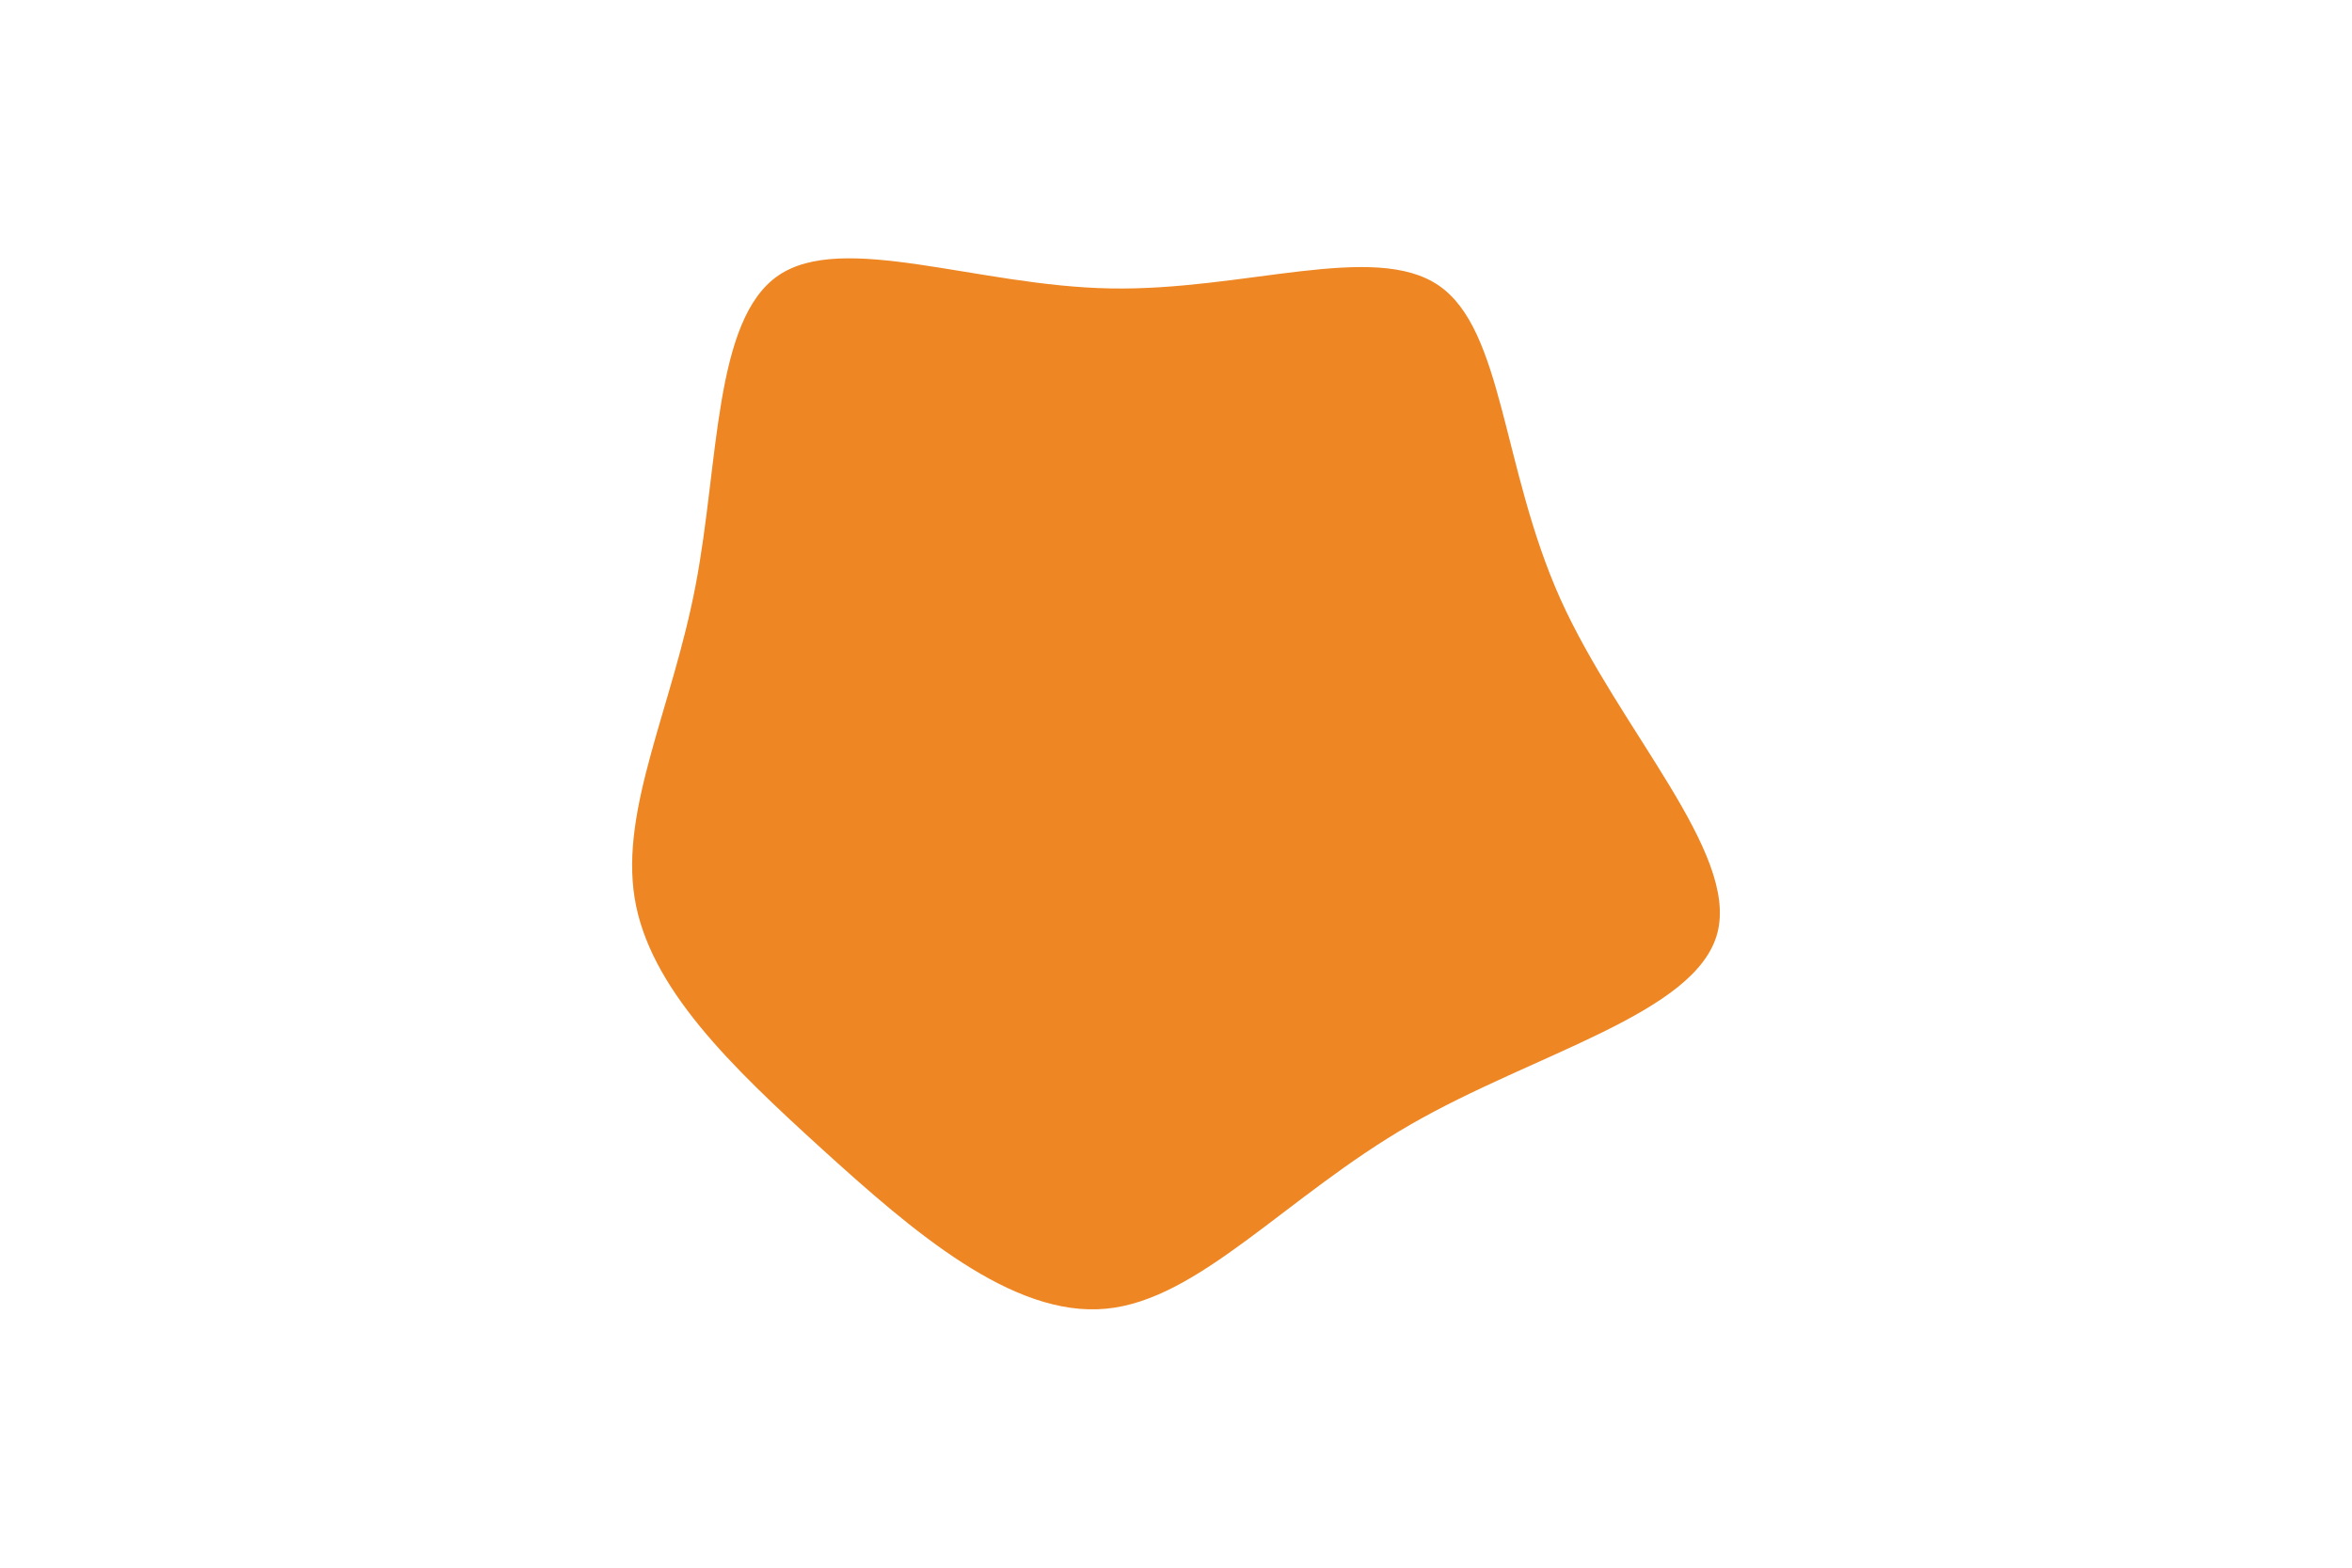
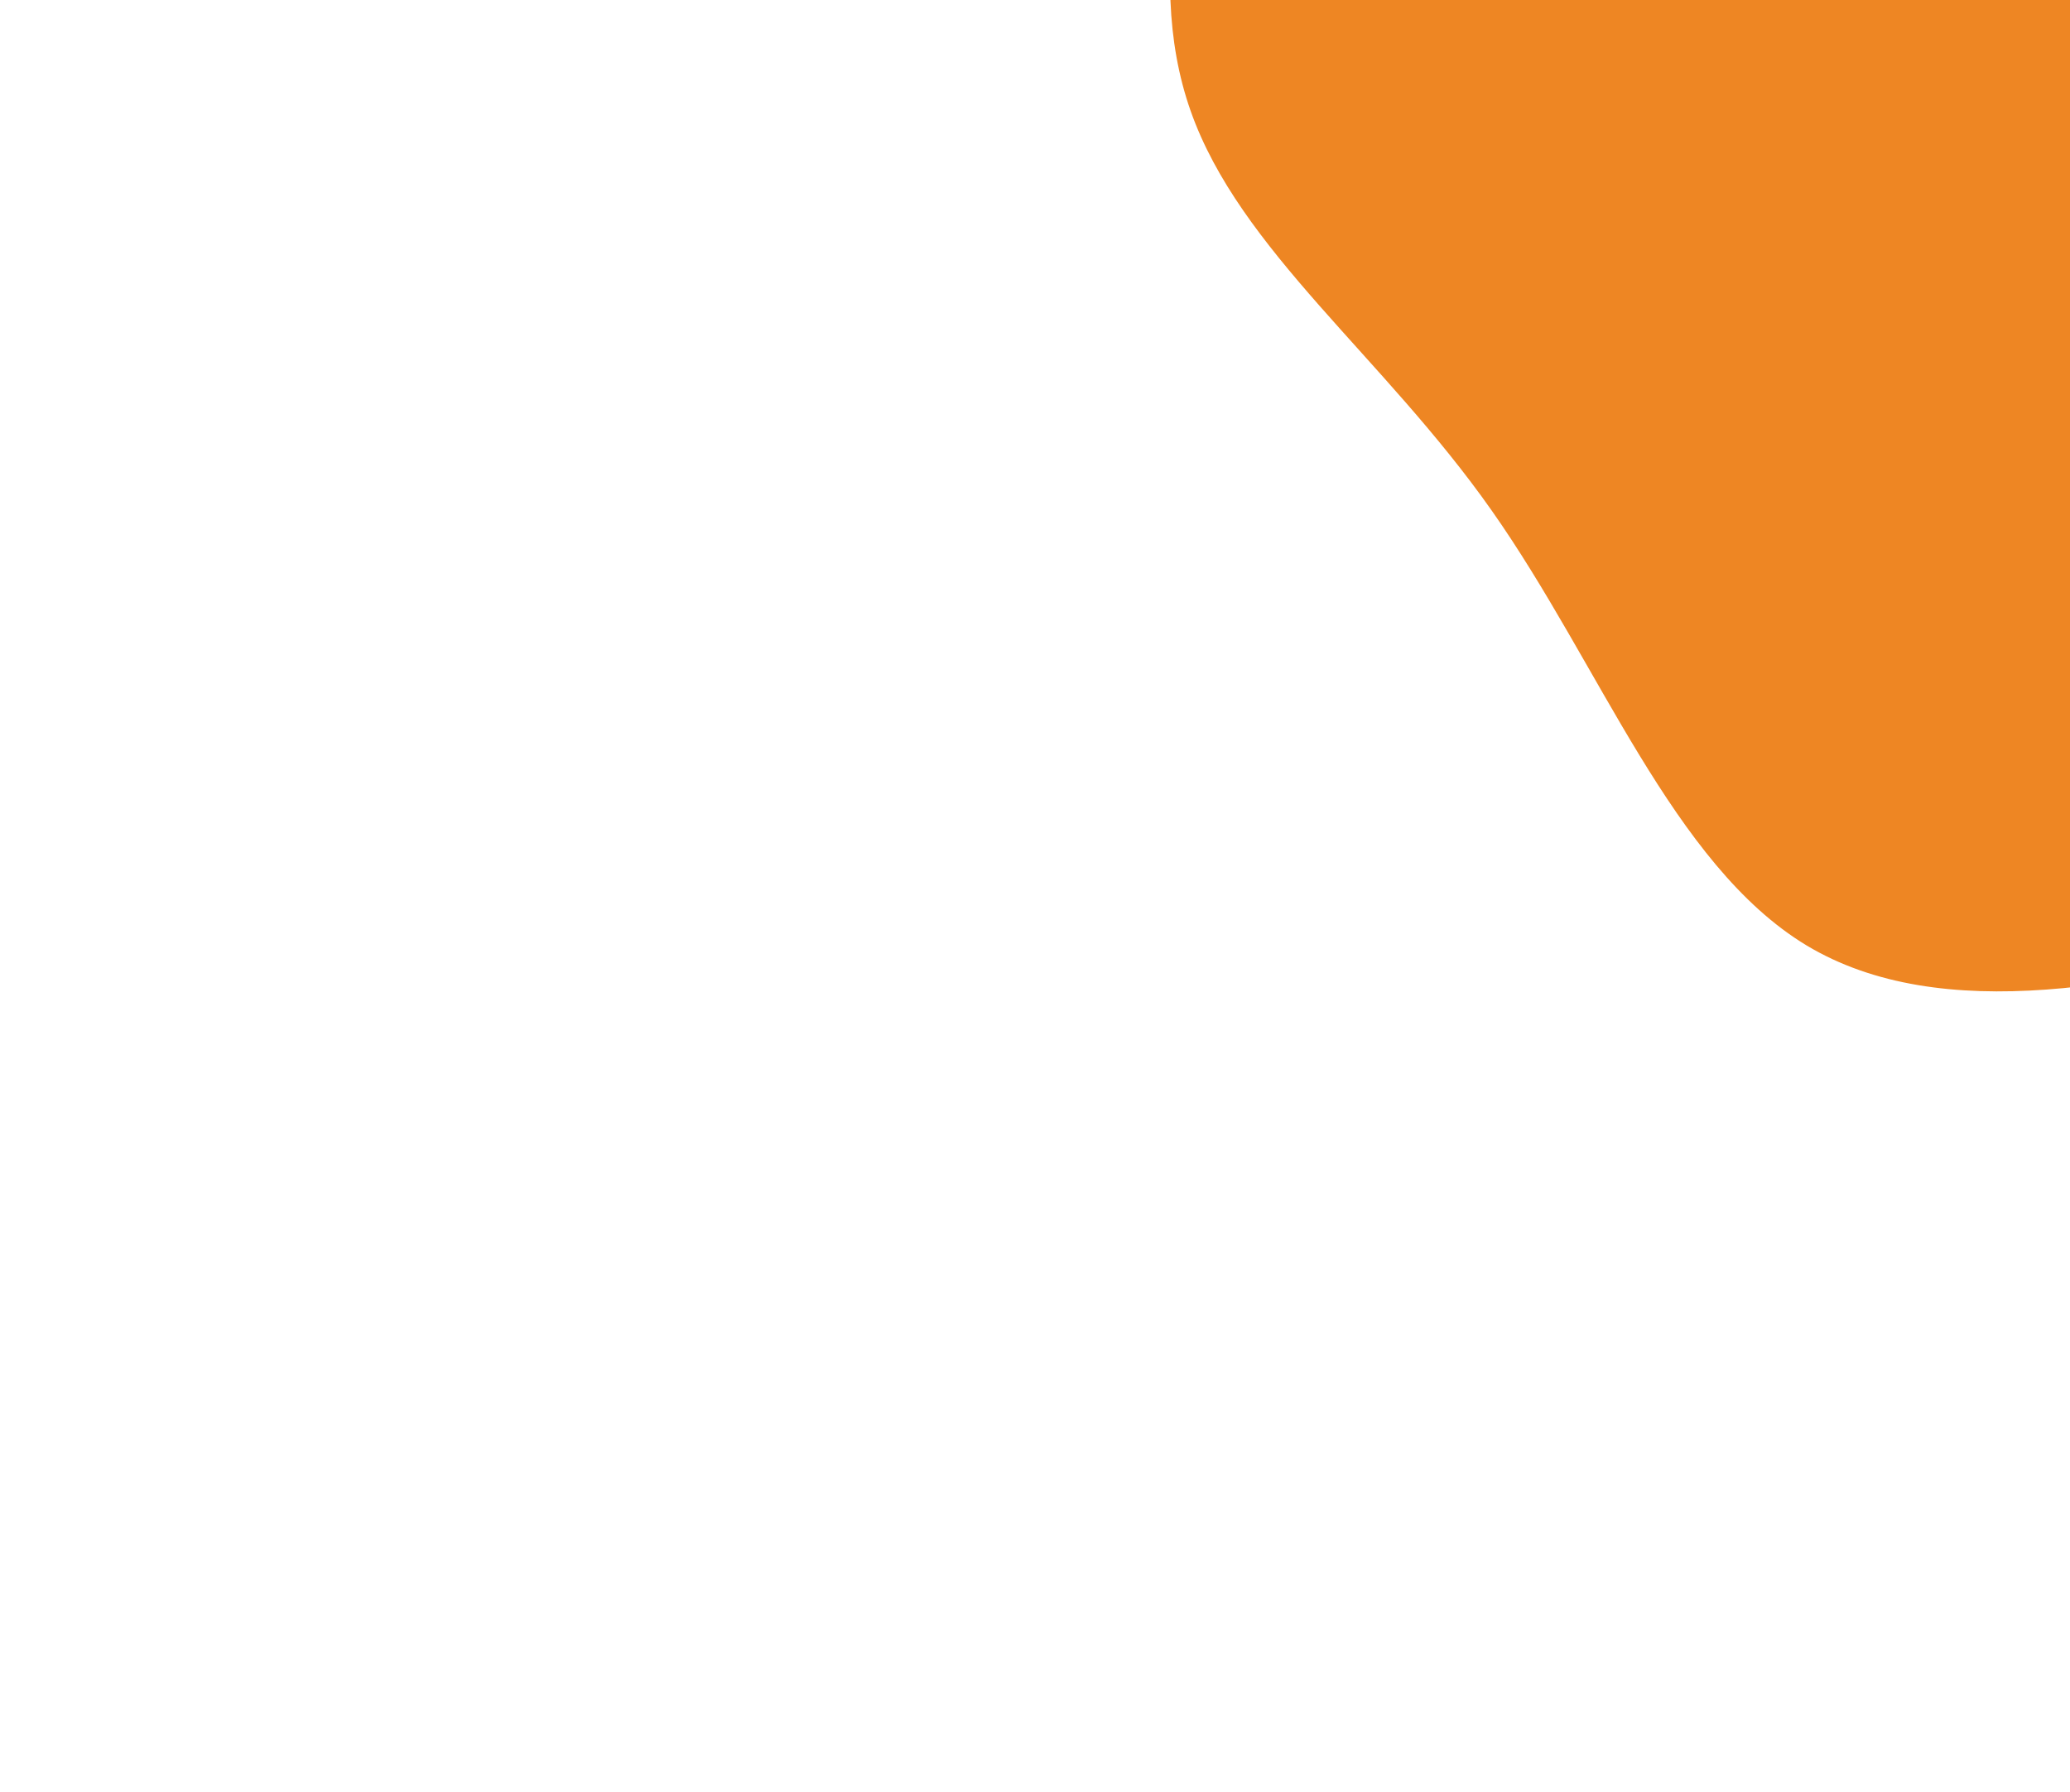
- <svg xmlns="http://www.w3.org/2000/svg" id="visual" viewBox="0 0 900 600" width="900" height="600" version="1.1">
-   <g transform="translate(425.5615 280.3895)">
-     <path d="M125 -171.1C149.8 -154.1 149.1 -101.2 171.5 -51.2C194 -1.2 239.7 45.7 231.6 76.7C223.5 107.6 161.7 122.6 114.2 150C66.6 177.4 33.3 217.2 -2.4 220.5C-38.2 223.9 -76.4 190.8 -111.1 159.3C-145.8 127.7 -177.1 97.7 -182.7 63.4C-188.3 29 -168.3 -9.6 -159.4 -56.3C-150.4 -103.1 -152.5 -157.9 -127.8 -174.9C-103.1 -191.9 -51.5 -170.9 -0.7 -170C50.2 -169 100.3 -188.1 125 -171.1" fill="#ee8623" />
+ <svg xmlns="http://www.w3.org/2000/svg" id="visual" viewBox="0 0 693.3 600" width="693.3" height="600" version="1.1">
+   <g transform="translate(688.6653 1.711754)">
+     <path d="M162.6 -268.7C202.3 -227.5 220.3 -168.2 243.9 -112.6C267.4 -57 296.5 -5.1 304.1 54C311.6 113.1 297.5 179.3 258.7 224.1C219.8 268.9 156.3 292.3 91.7 310.5C27 328.8 -38.6 341.9 -83.6 314.9C-128.5 287.8 -152.8 220.7 -189.1 169.2C-225.3 117.7 -273.5 82 -289.9 35.4C-306.3 -11.1 -291 -68.5 -268.5 -124.7C-246.1 -180.9 -216.6 -236 -170.6 -274.4C-124.7 -312.7 -62.4 -334.4 -0.5 -333.7C61.5 -333 122.9 -309.9 162.6 -268.7" fill="#ee8623" />
  </g>
</svg>
